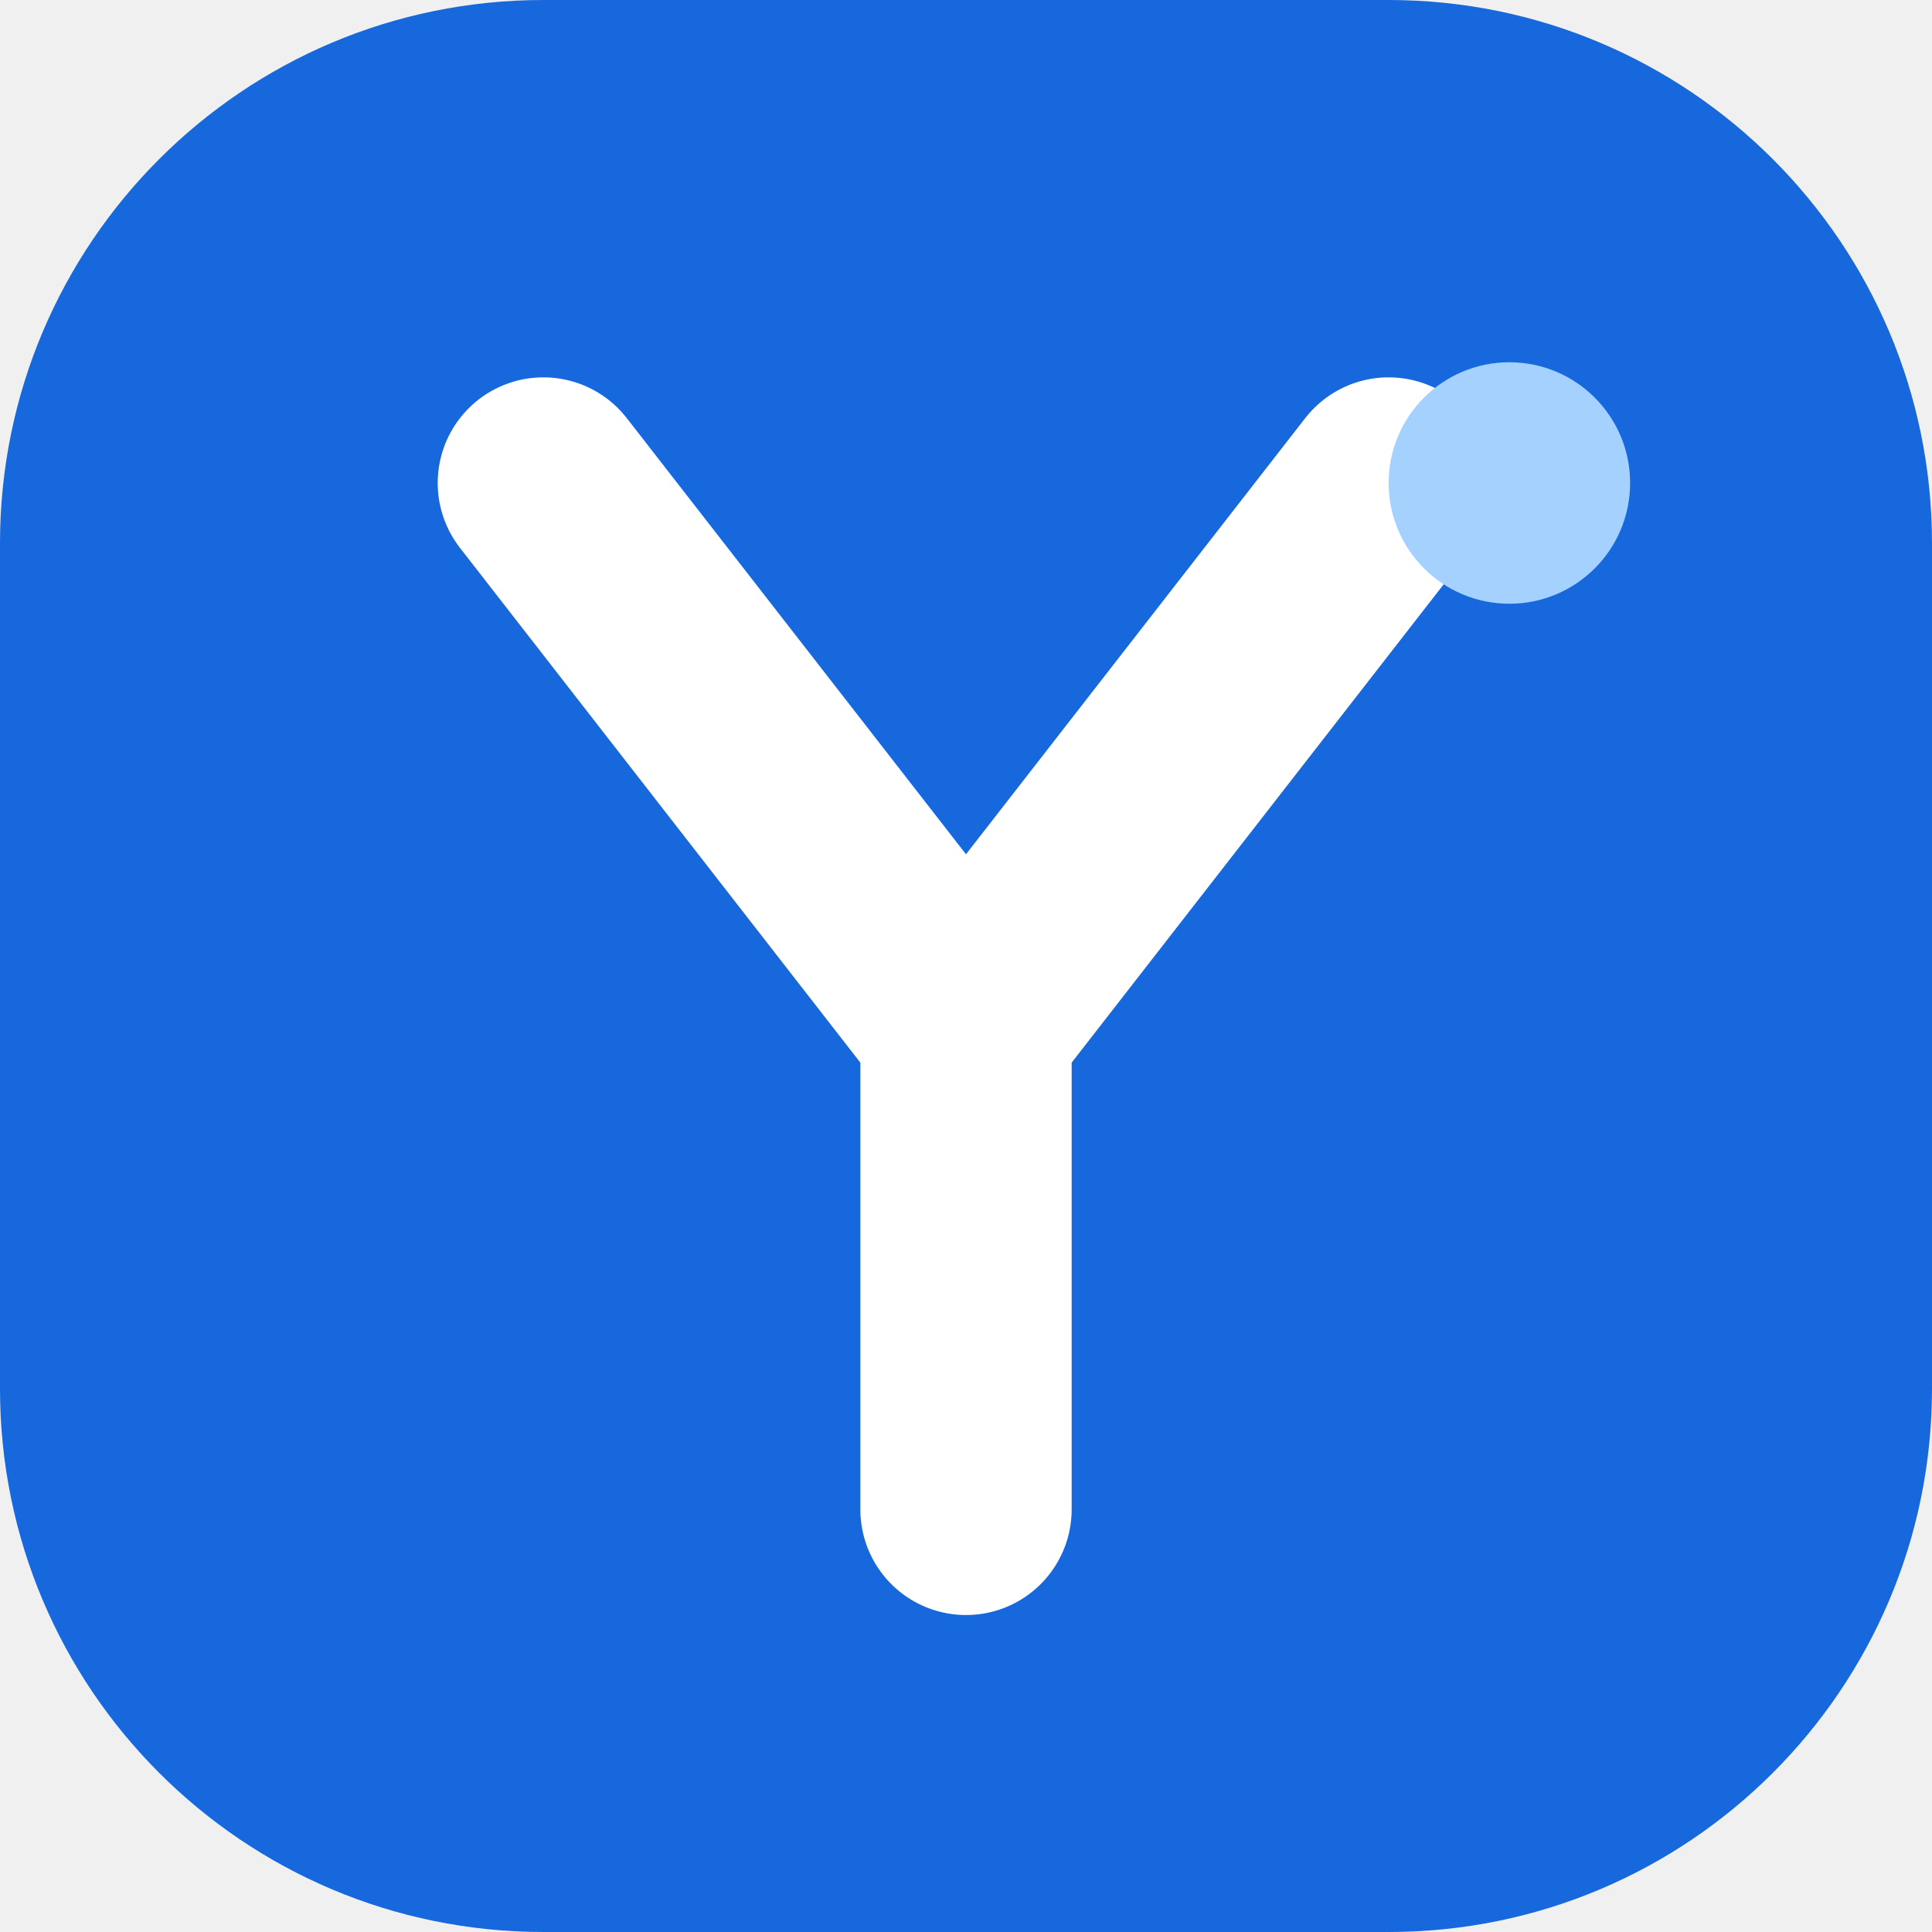
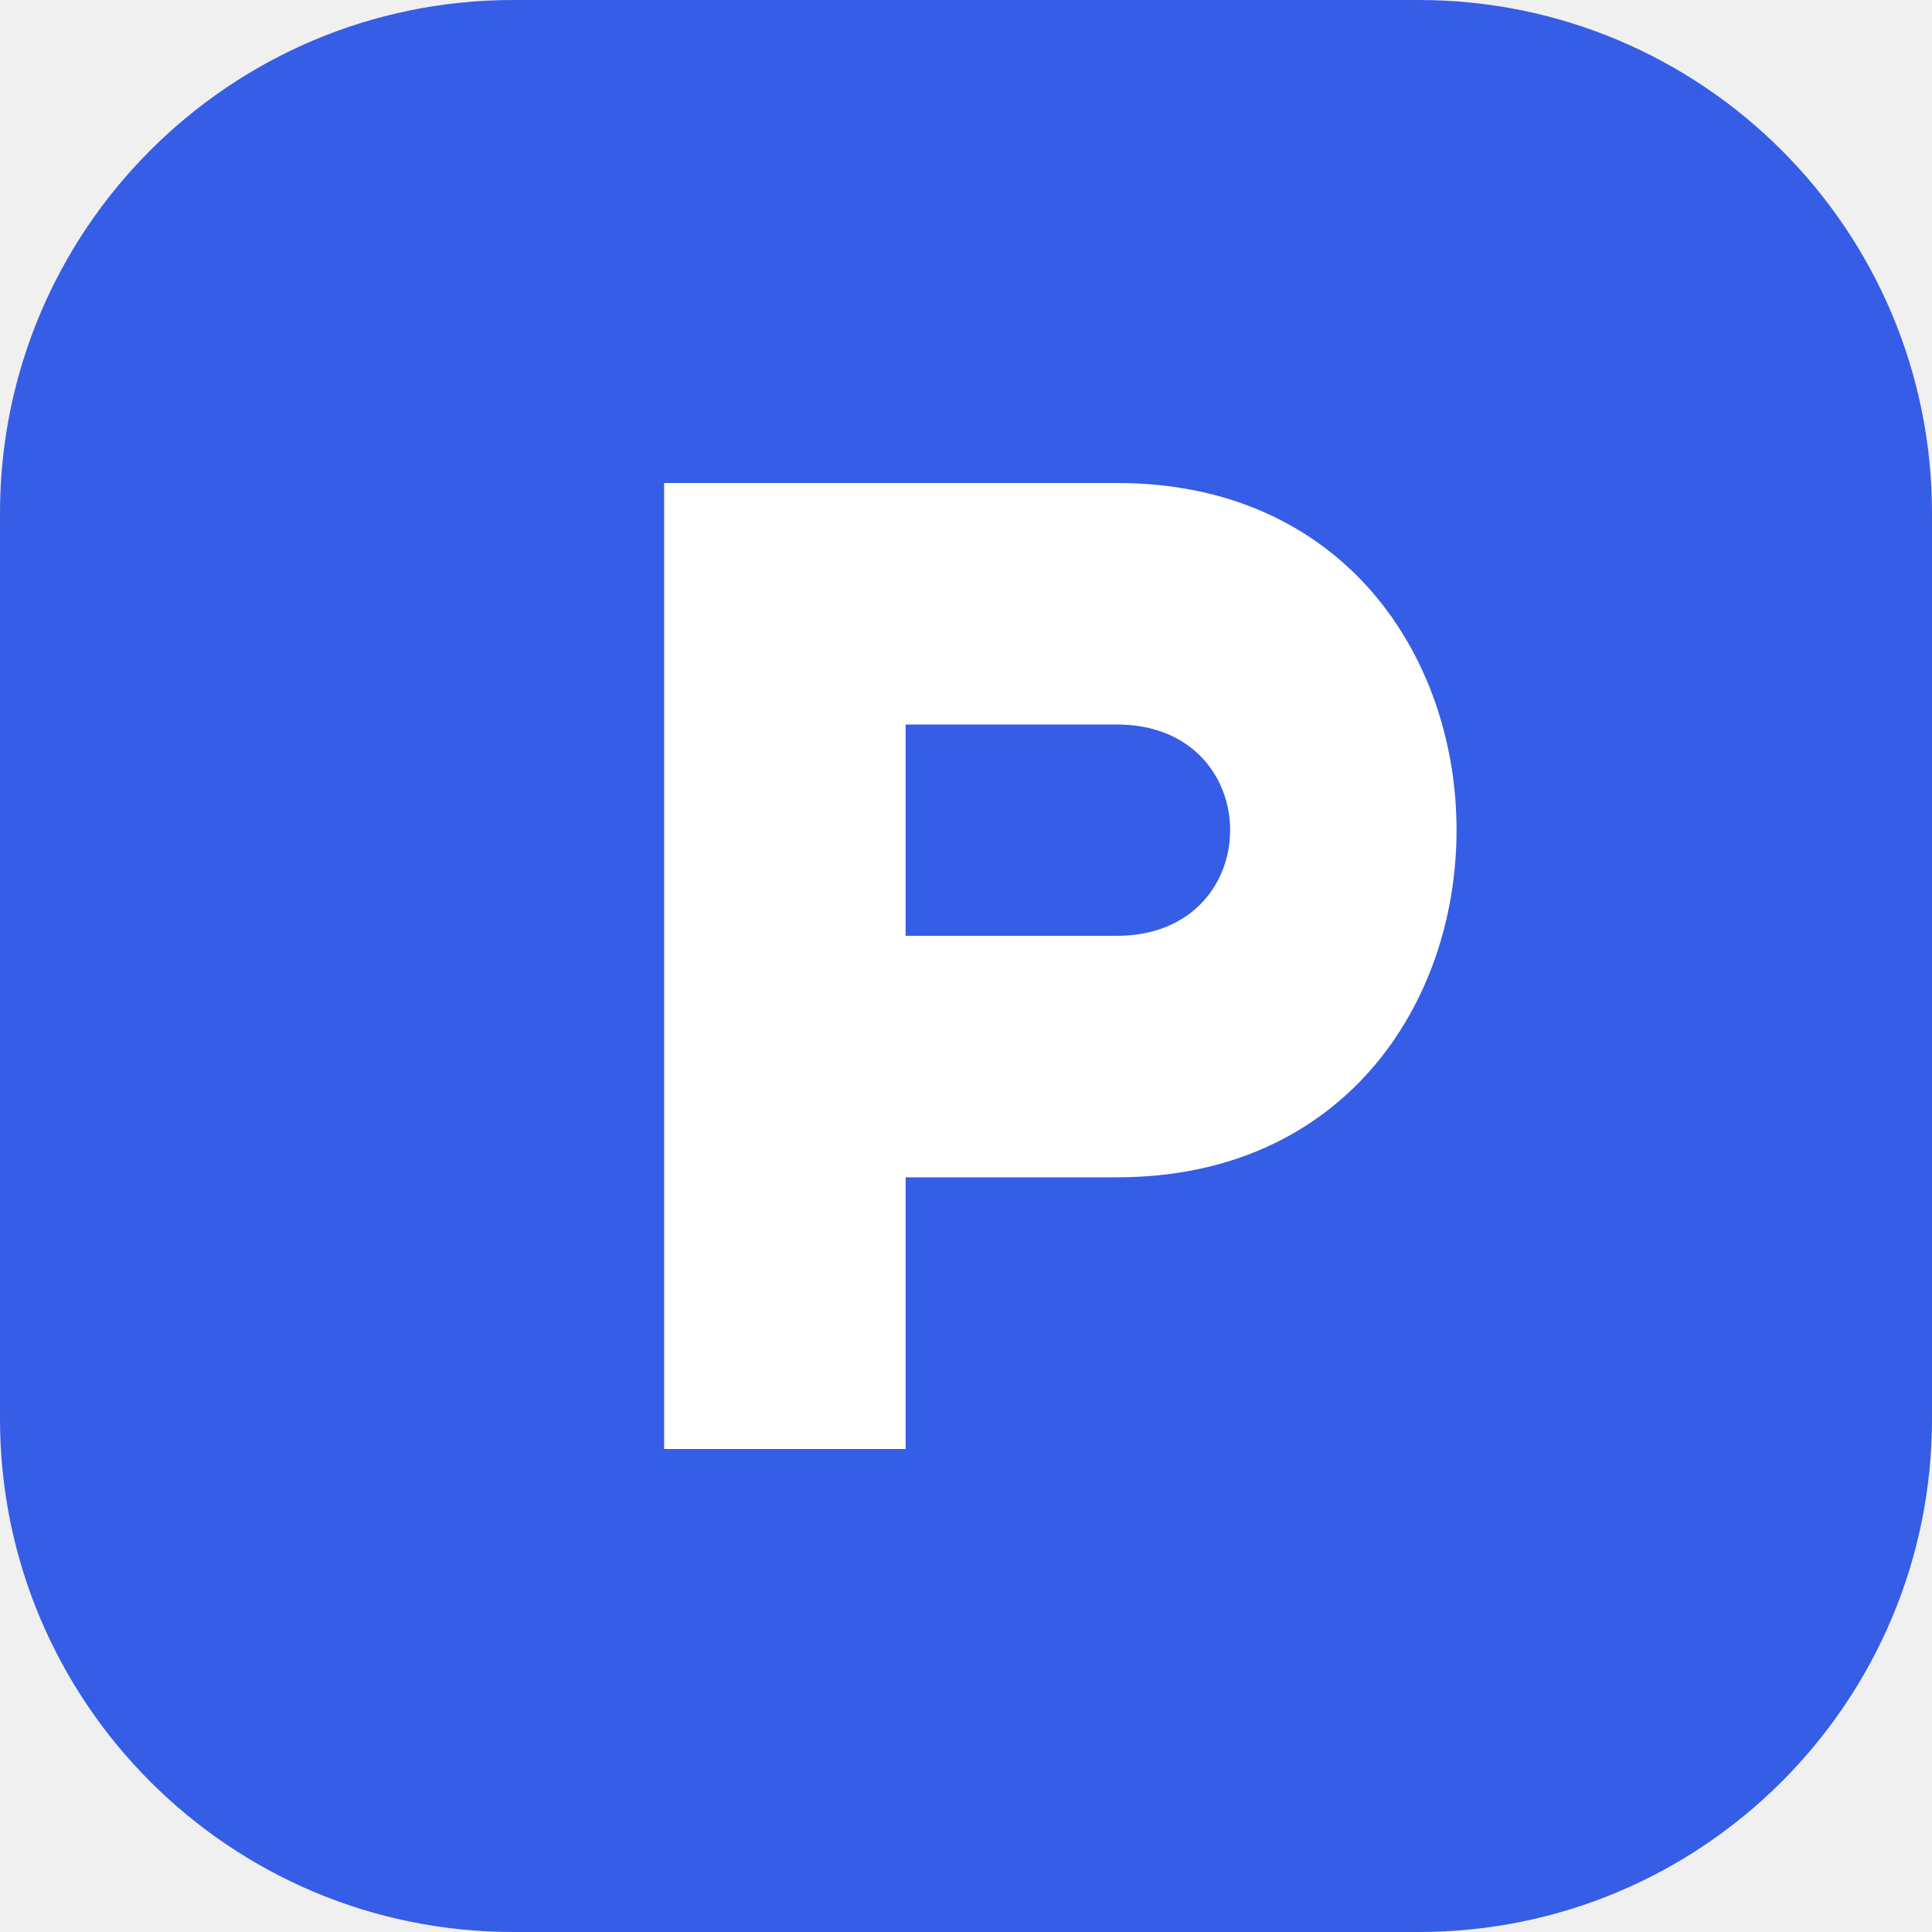
- <svg xmlns="http://www.w3.org/2000/svg" viewBox="0 0 32 32">
-   <rect width="32" height="32" rx="9" fill="#1668dc" />
-   <path d="m9 8 7 9 7-9M16 17v8" fill="none" stroke="#fff" stroke-width="3.5" stroke-linecap="round" stroke-linejoin="round" />
-   <circle cx="25" cy="8" r="2" fill="#a4d1ff" />
+ <svg xmlns="http://www.w3.org/2000/svg" viewBox="0 0 64 64">
+   <rect width="64" height="64" rx="17" fill="#365de6" />
+   <path d="M22 48V16h15c15 0 15 23 0 23h-7v9zm8-17h7c5 0 5-7 0-7h-7z" fill="#fff" />
</svg>
